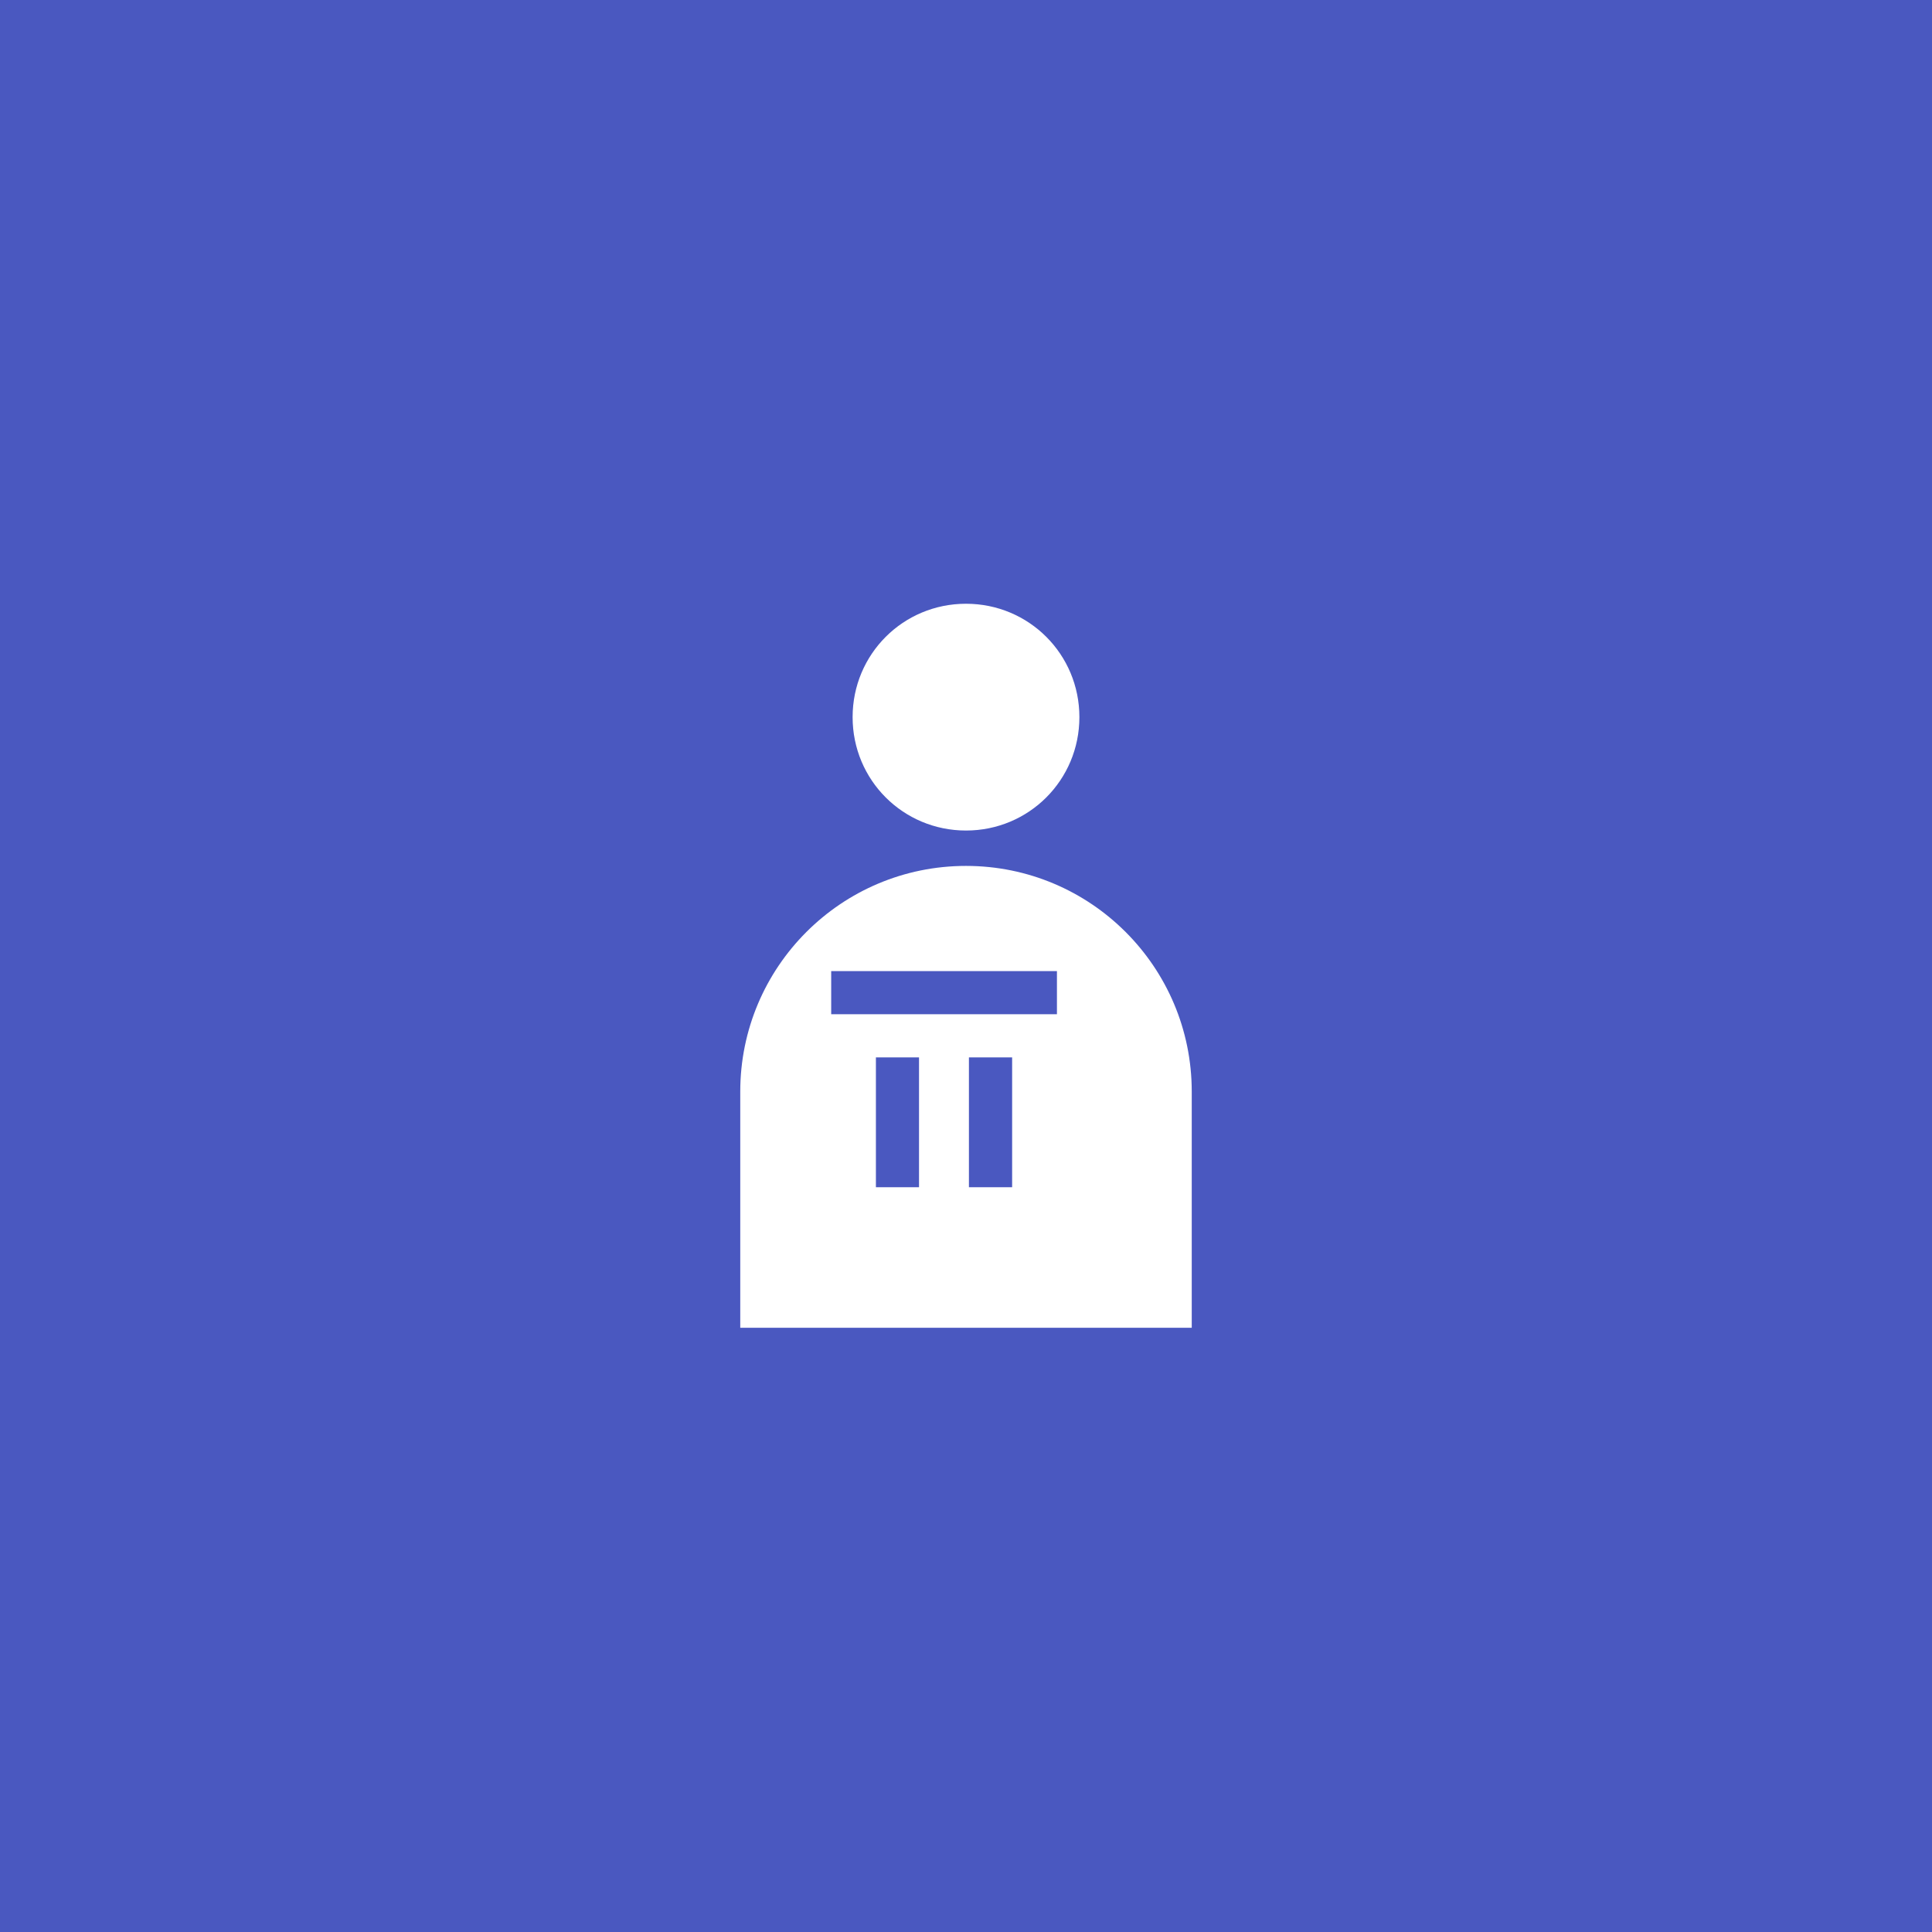
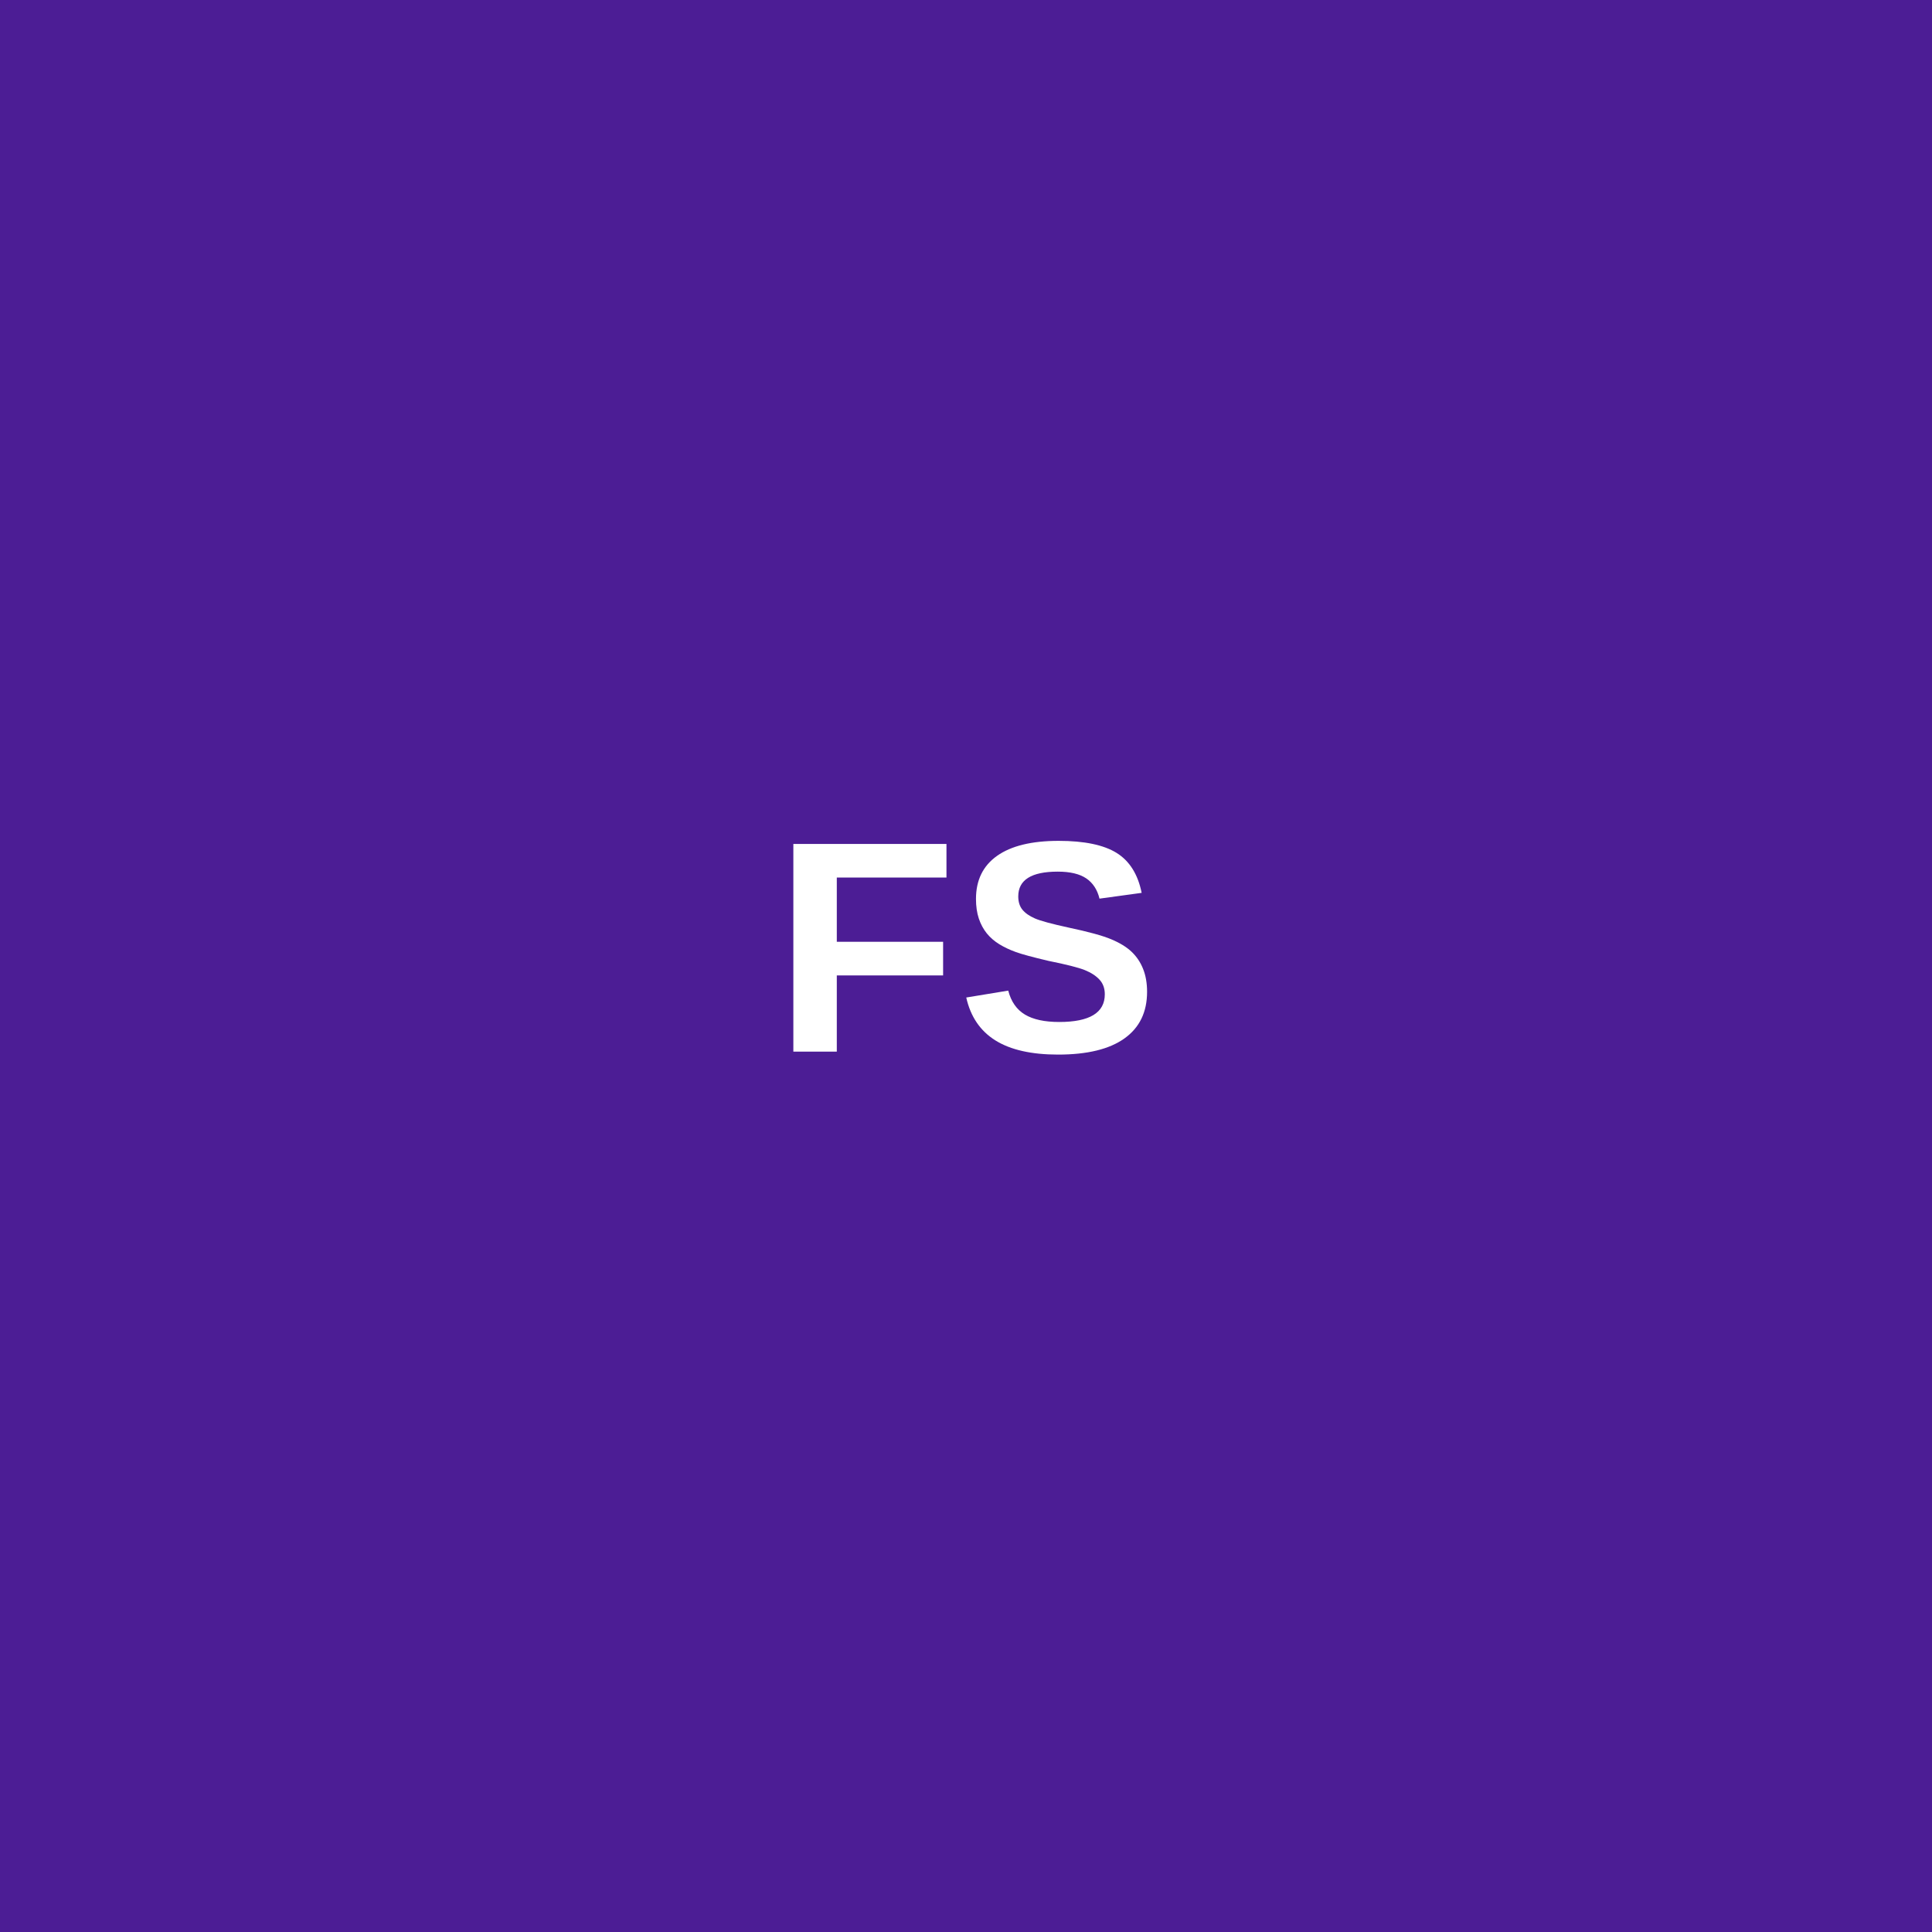
- <svg xmlns="http://www.w3.org/2000/svg" width="1024" height="1024" viewBox="0 0 1024 1024" fill="none">
-   <rect width="1024" height="1024" fill="#4A58C0" />
-   <g transform="translate(256, 256) scale(0.5)">
-     <path d="M512 128C445.3 128 391.8 181.5 391.8 248.2C391.8 314.9 445.3 368.4 512 368.4C578.7 368.4 632.2 314.9 632.2 248.2C632.2 181.5 578.7 128 512 128Z" fill="white" />
-     <path d="M512 405.9C379.8 405.9 272.7 513 272.7 645.2V895.5H751.3V645.2C751.3 513 644.2 405.9 512 405.9ZM462.2 746.5H416.5V608.9H462.2V746.5ZM560.9 746.5H515.1V608.9H560.9V746.5ZM608.4 563.1H369.1V517.4H608.4V563.1Z" fill="white" />
-   </g>
+ <svg xmlns="http://www.w3.org/2000/svg" width="512" height="512" viewBox="0 0 512 512">
+   <rect width="512" height="512" fill="#4C1D95" />
+   <text x="50%" y="50%" font-size="80" font-family="Arial" font-weight="bold" fill="#FFFFFF" text-anchor="middle" dominant-baseline="middle">FS</text>
</svg>
